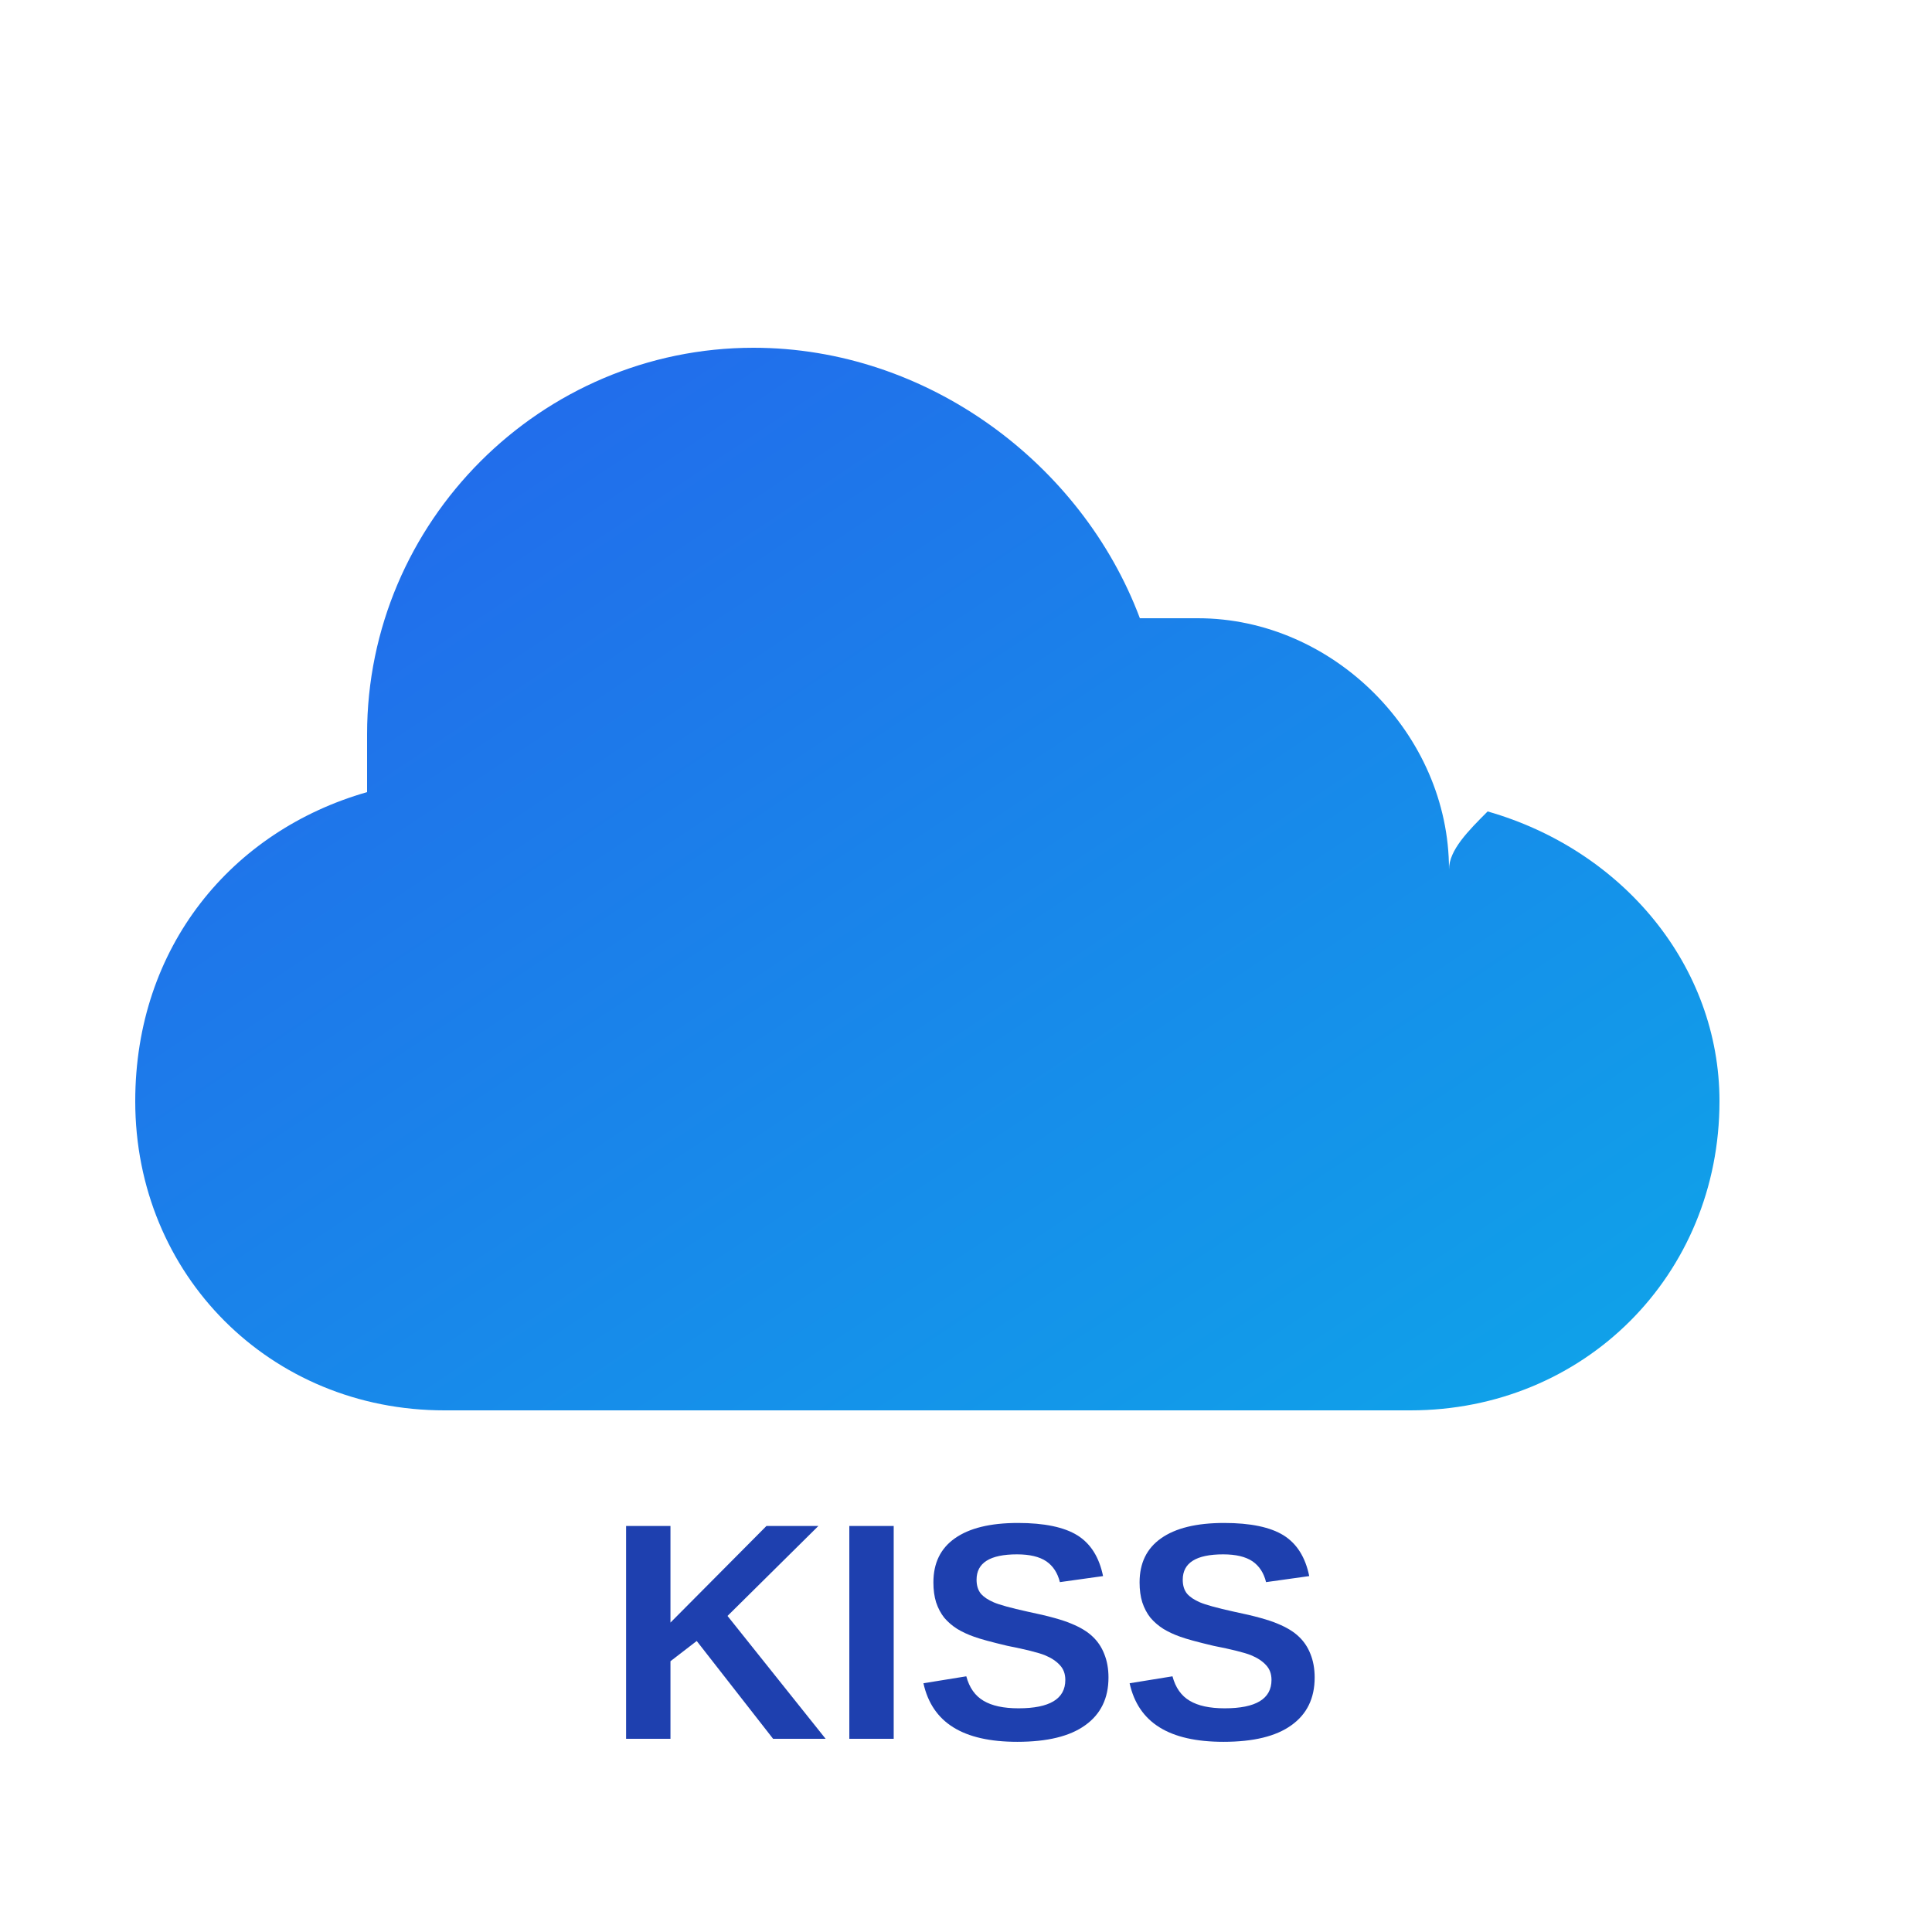
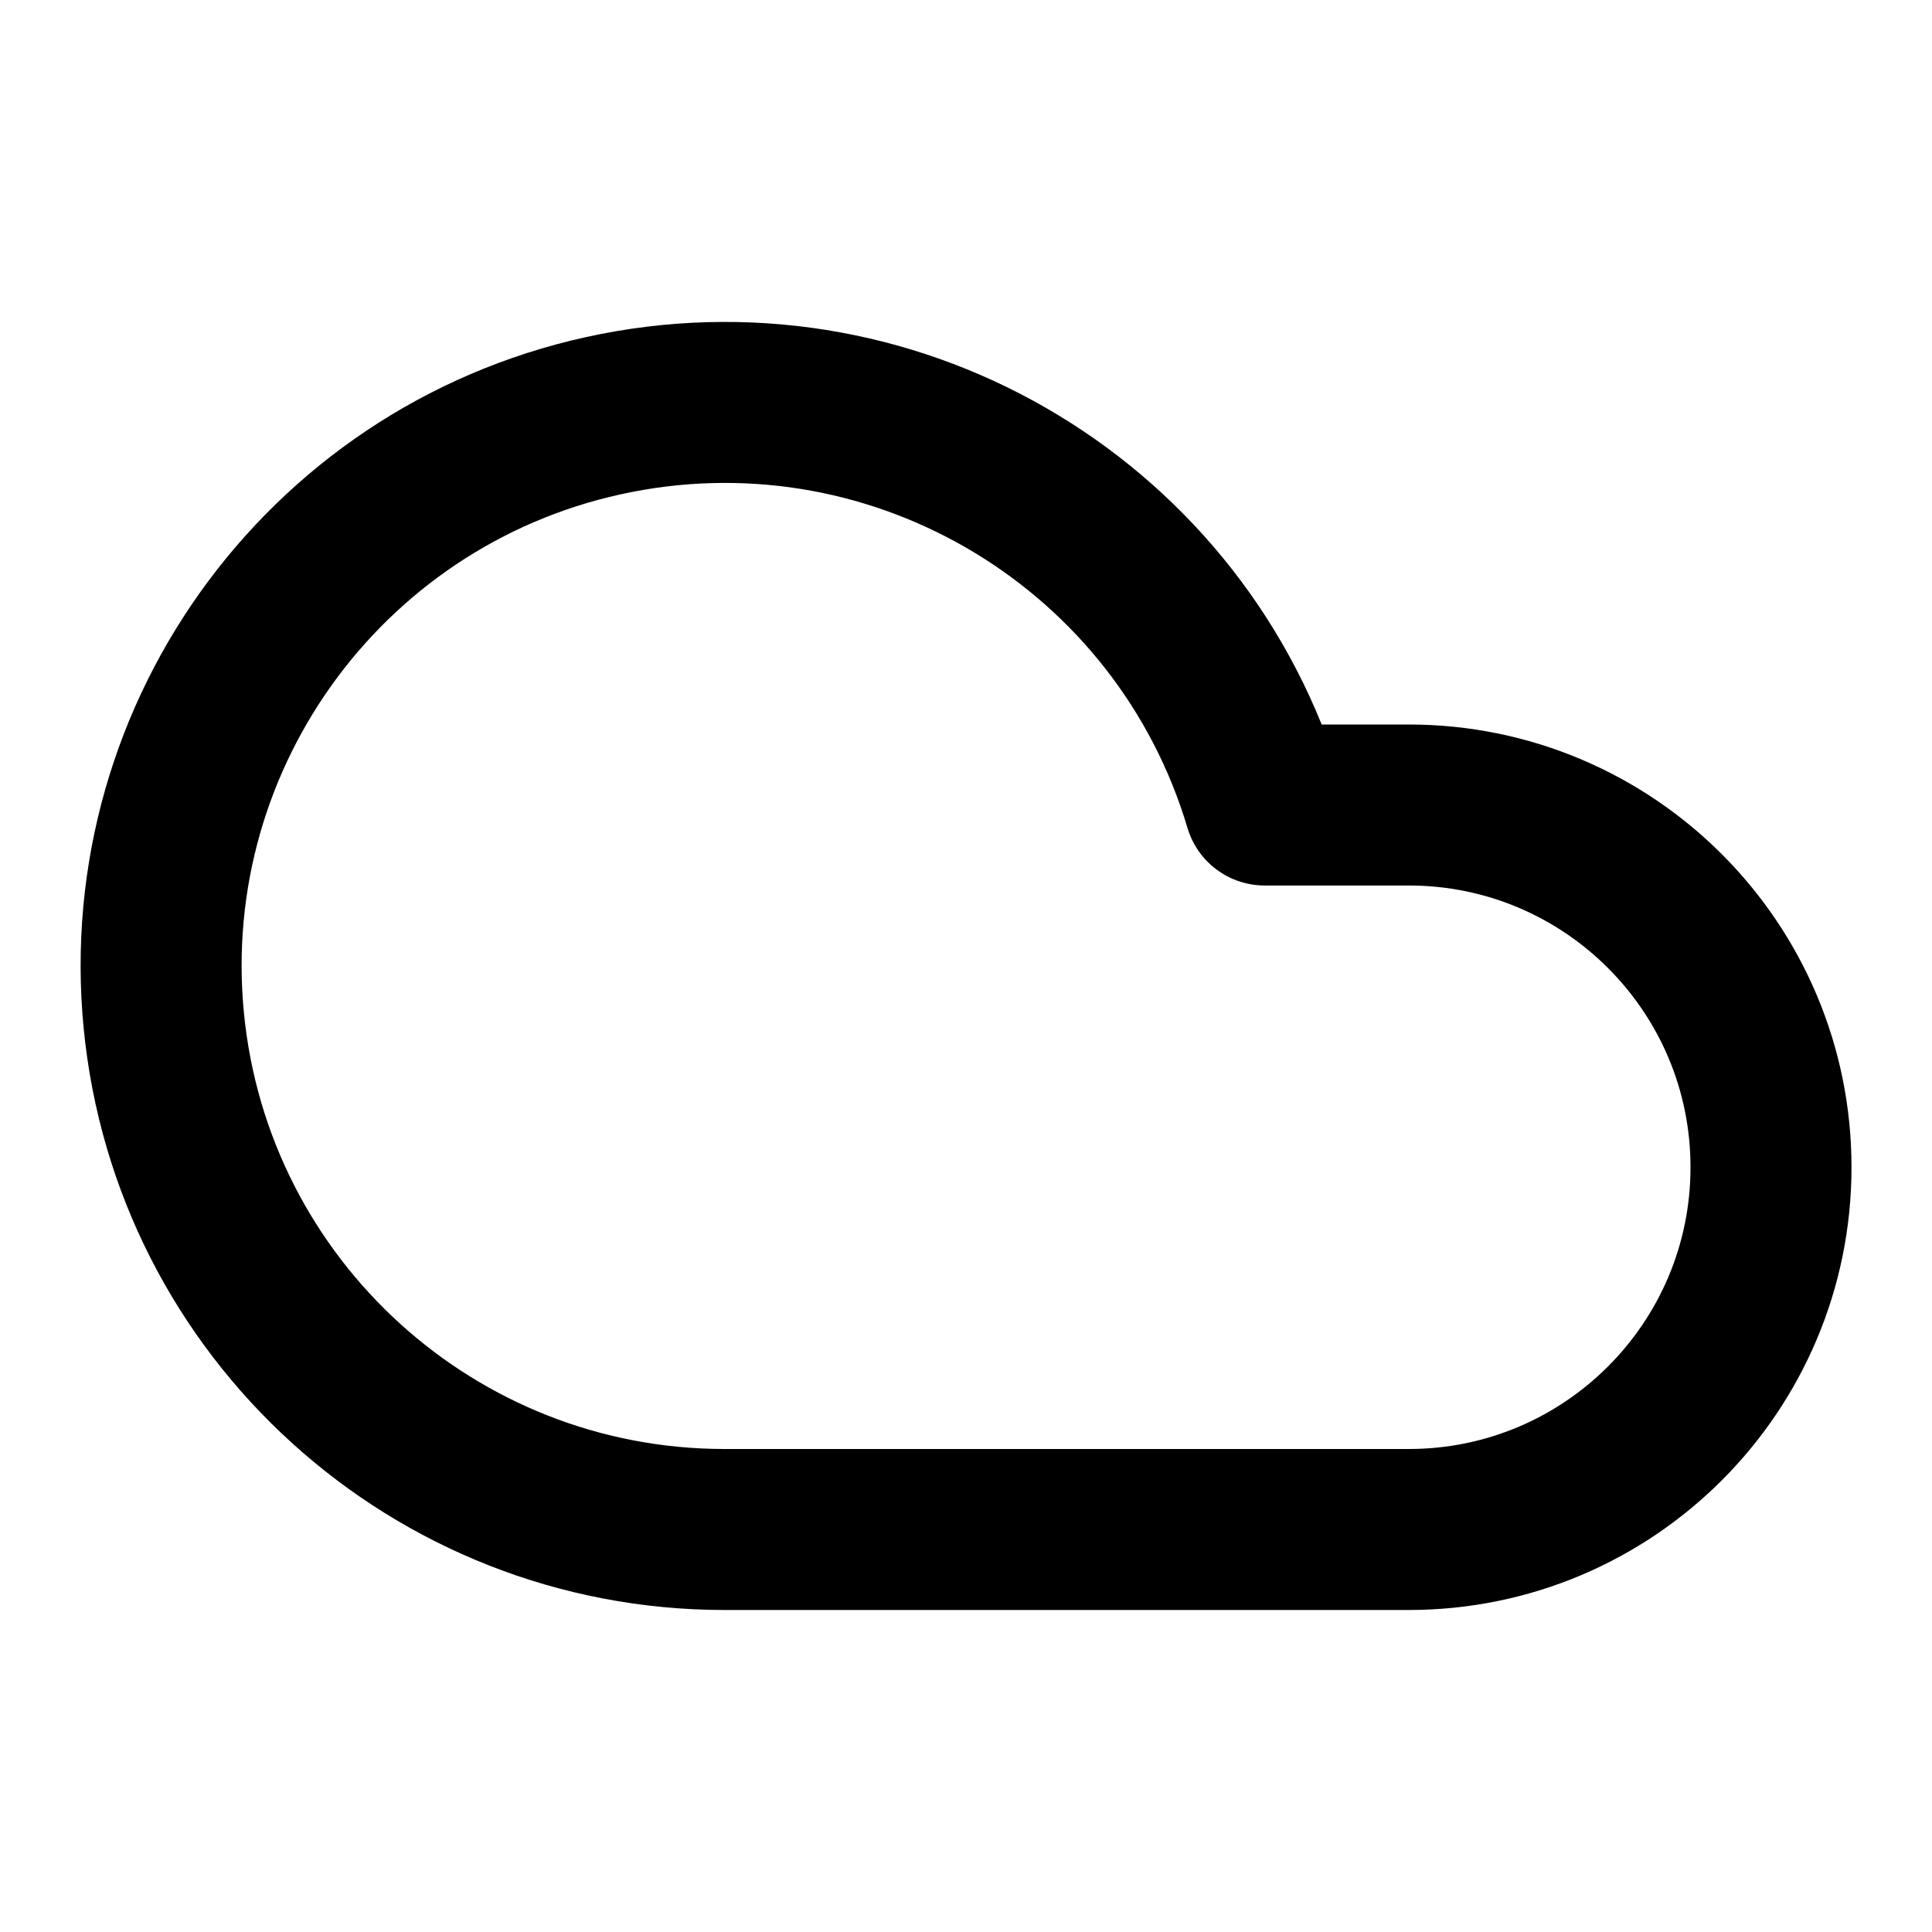
- <svg xmlns="http://www.w3.org/2000/svg" viewBox="0 0 100 100">
-   <defs>
-     <linearGradient id="gradient" x1="0%" y1="0%" x2="100%" y2="100%">
-       <stop offset="0%" style="stop-color:#2563eb;stop-opacity:1" />
-       <stop offset="100%" style="stop-color:#0ea5e9;stop-opacity:1" />
-     </linearGradient>
-   </defs>
-   <path fill="url(#gradient)" d="M 75 45 C 75 38 69 32 62 32 C 61 32 60 32 59 32 C 56 24 48 18 39 18 C 28 18 19 27 19 38 C 19 39 19 40 19 41 C 12 43 7 49 7 57 C 7 66 14 73 23 73 L 73 73 C 82 73 89 66 89 57 C 89 50 84 44 77 42 C 76 43 75 44 75 45 Z" />
-   <text x="50" y="90" font-family="Arial, sans-serif" font-size="16" font-weight="bold" fill="#1e40af" text-anchor="middle">KISS</text>
+ <svg xmlns="http://www.w3.org/2000/svg" width="24" height="24" viewBox="0 0 24 24" fill="none" stroke="currentColor" stroke-width="2" stroke-linecap="round" stroke-linejoin="round">
+   <path d="M17.5 19H9a7 7 0 1 1 6.71-9h1.79a4.5 4.5 0 1 1 0 9Z" />
</svg>
